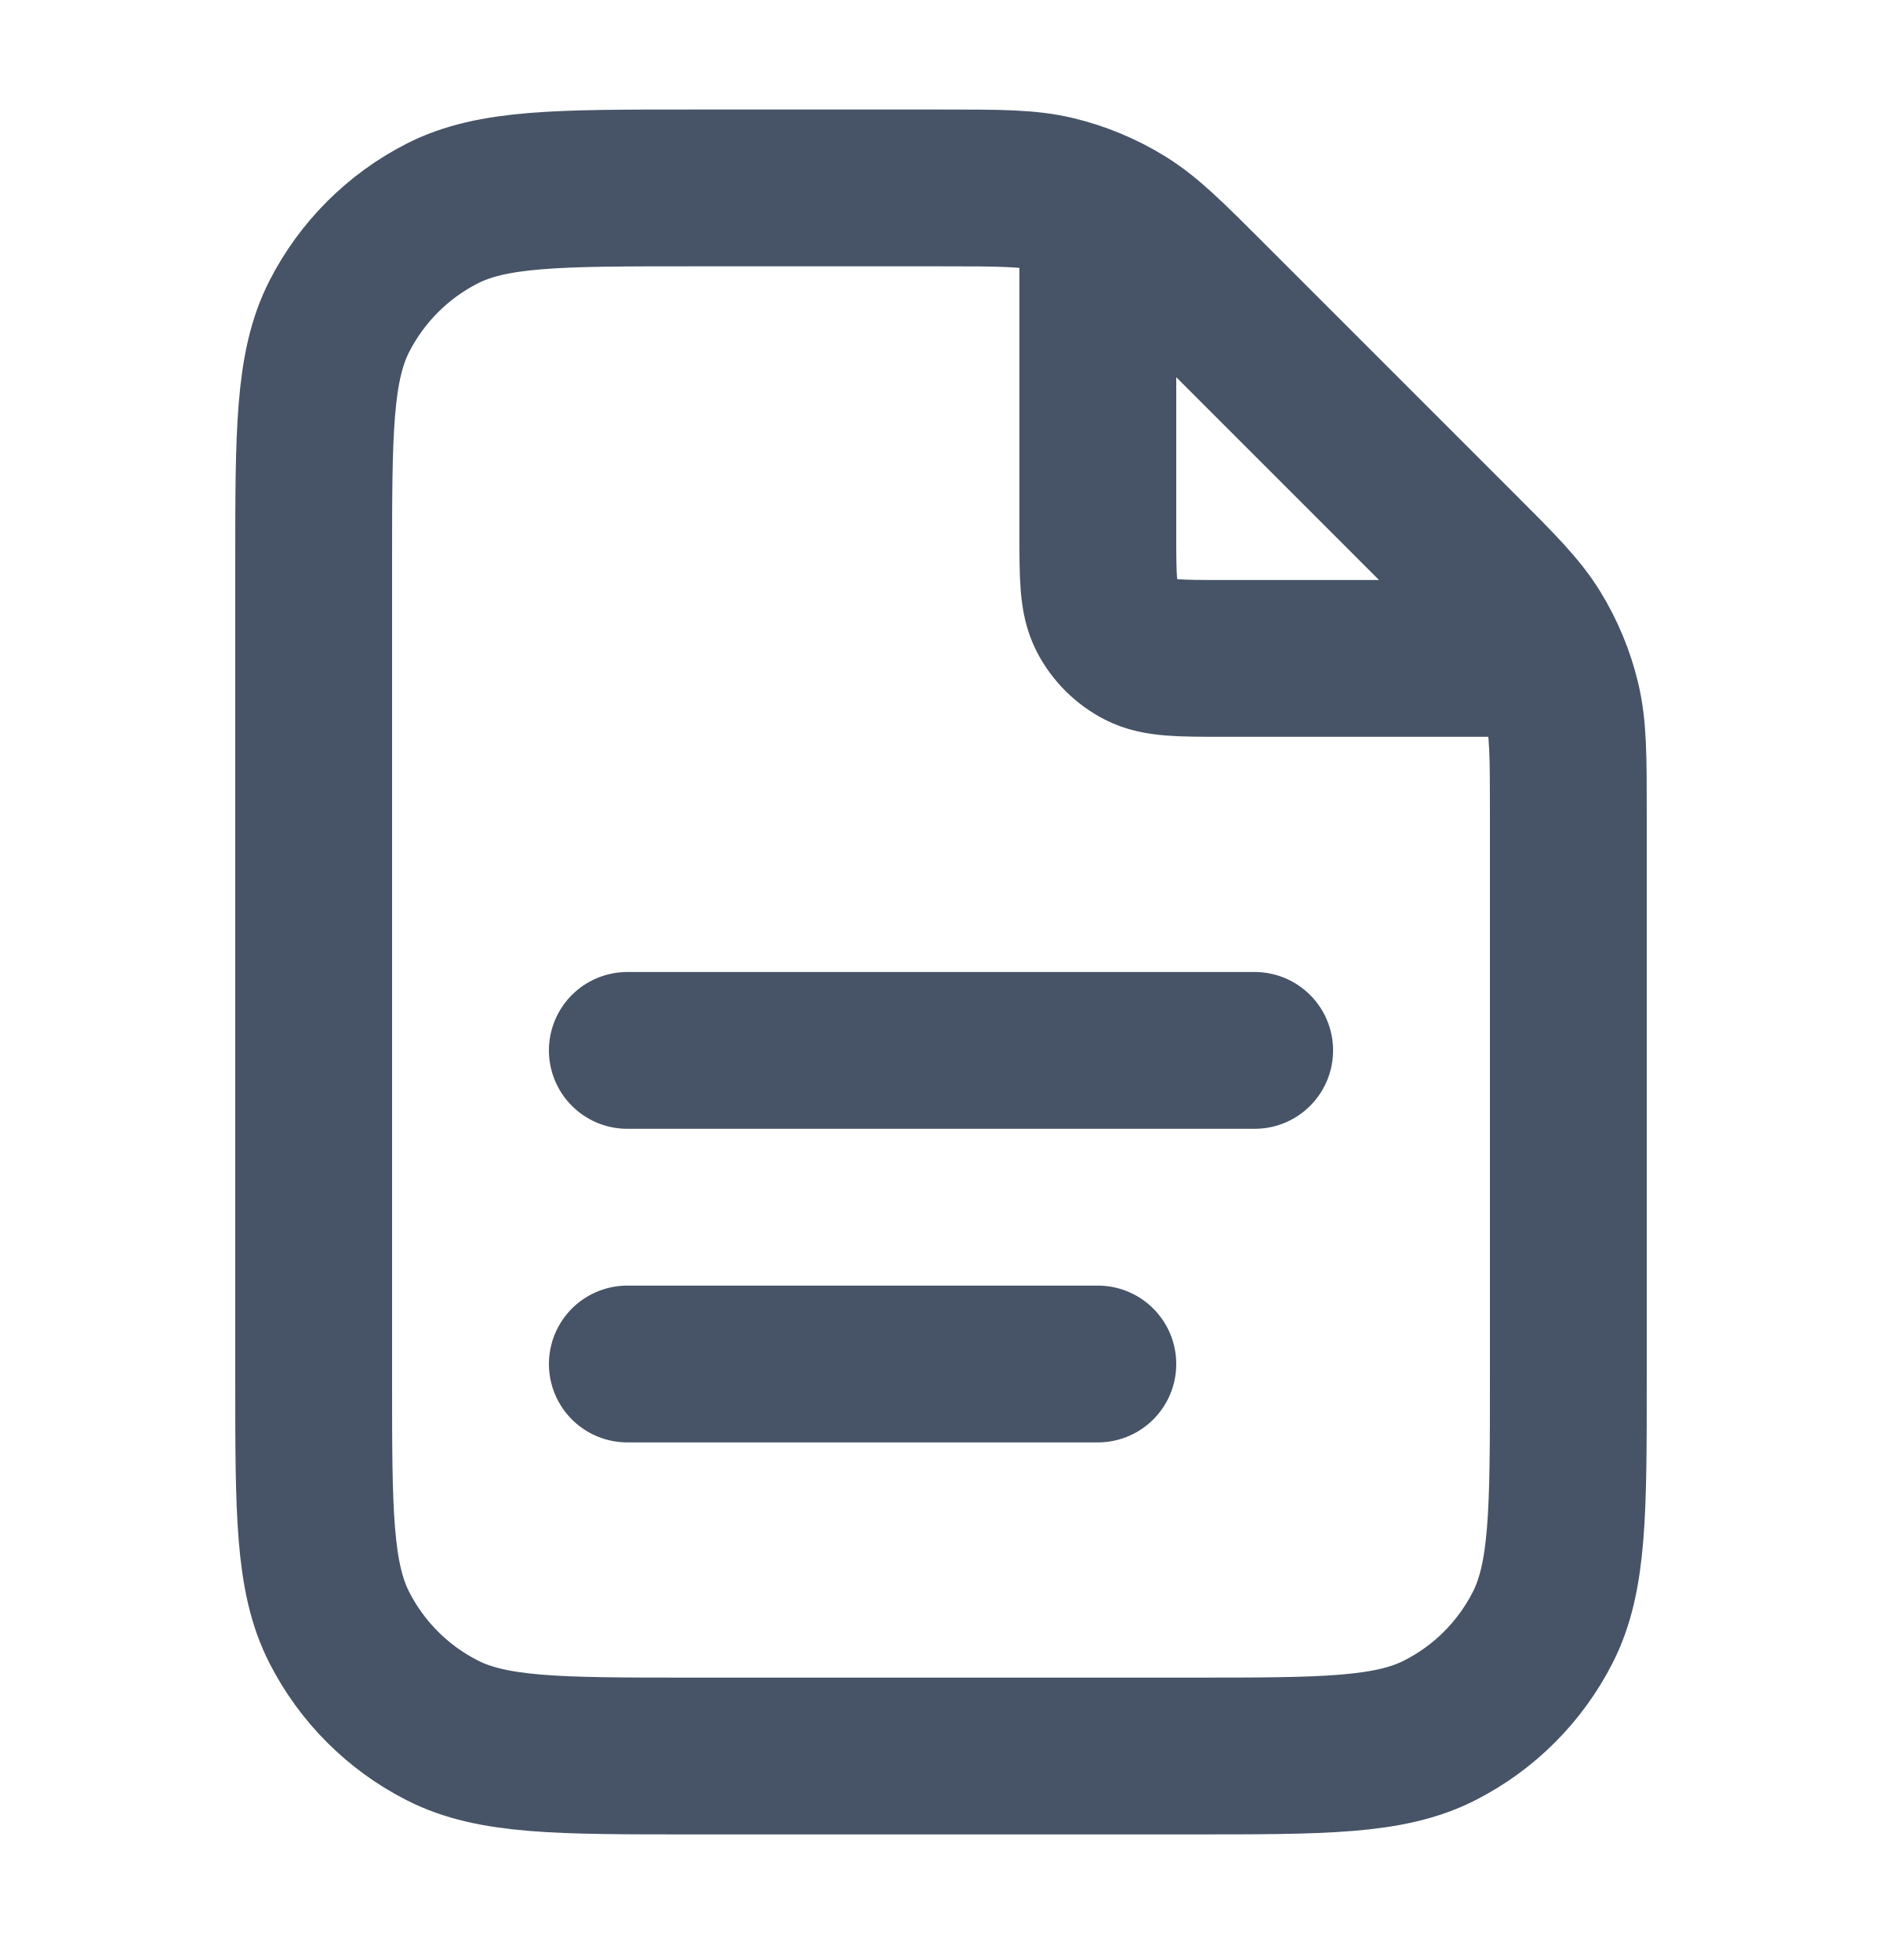
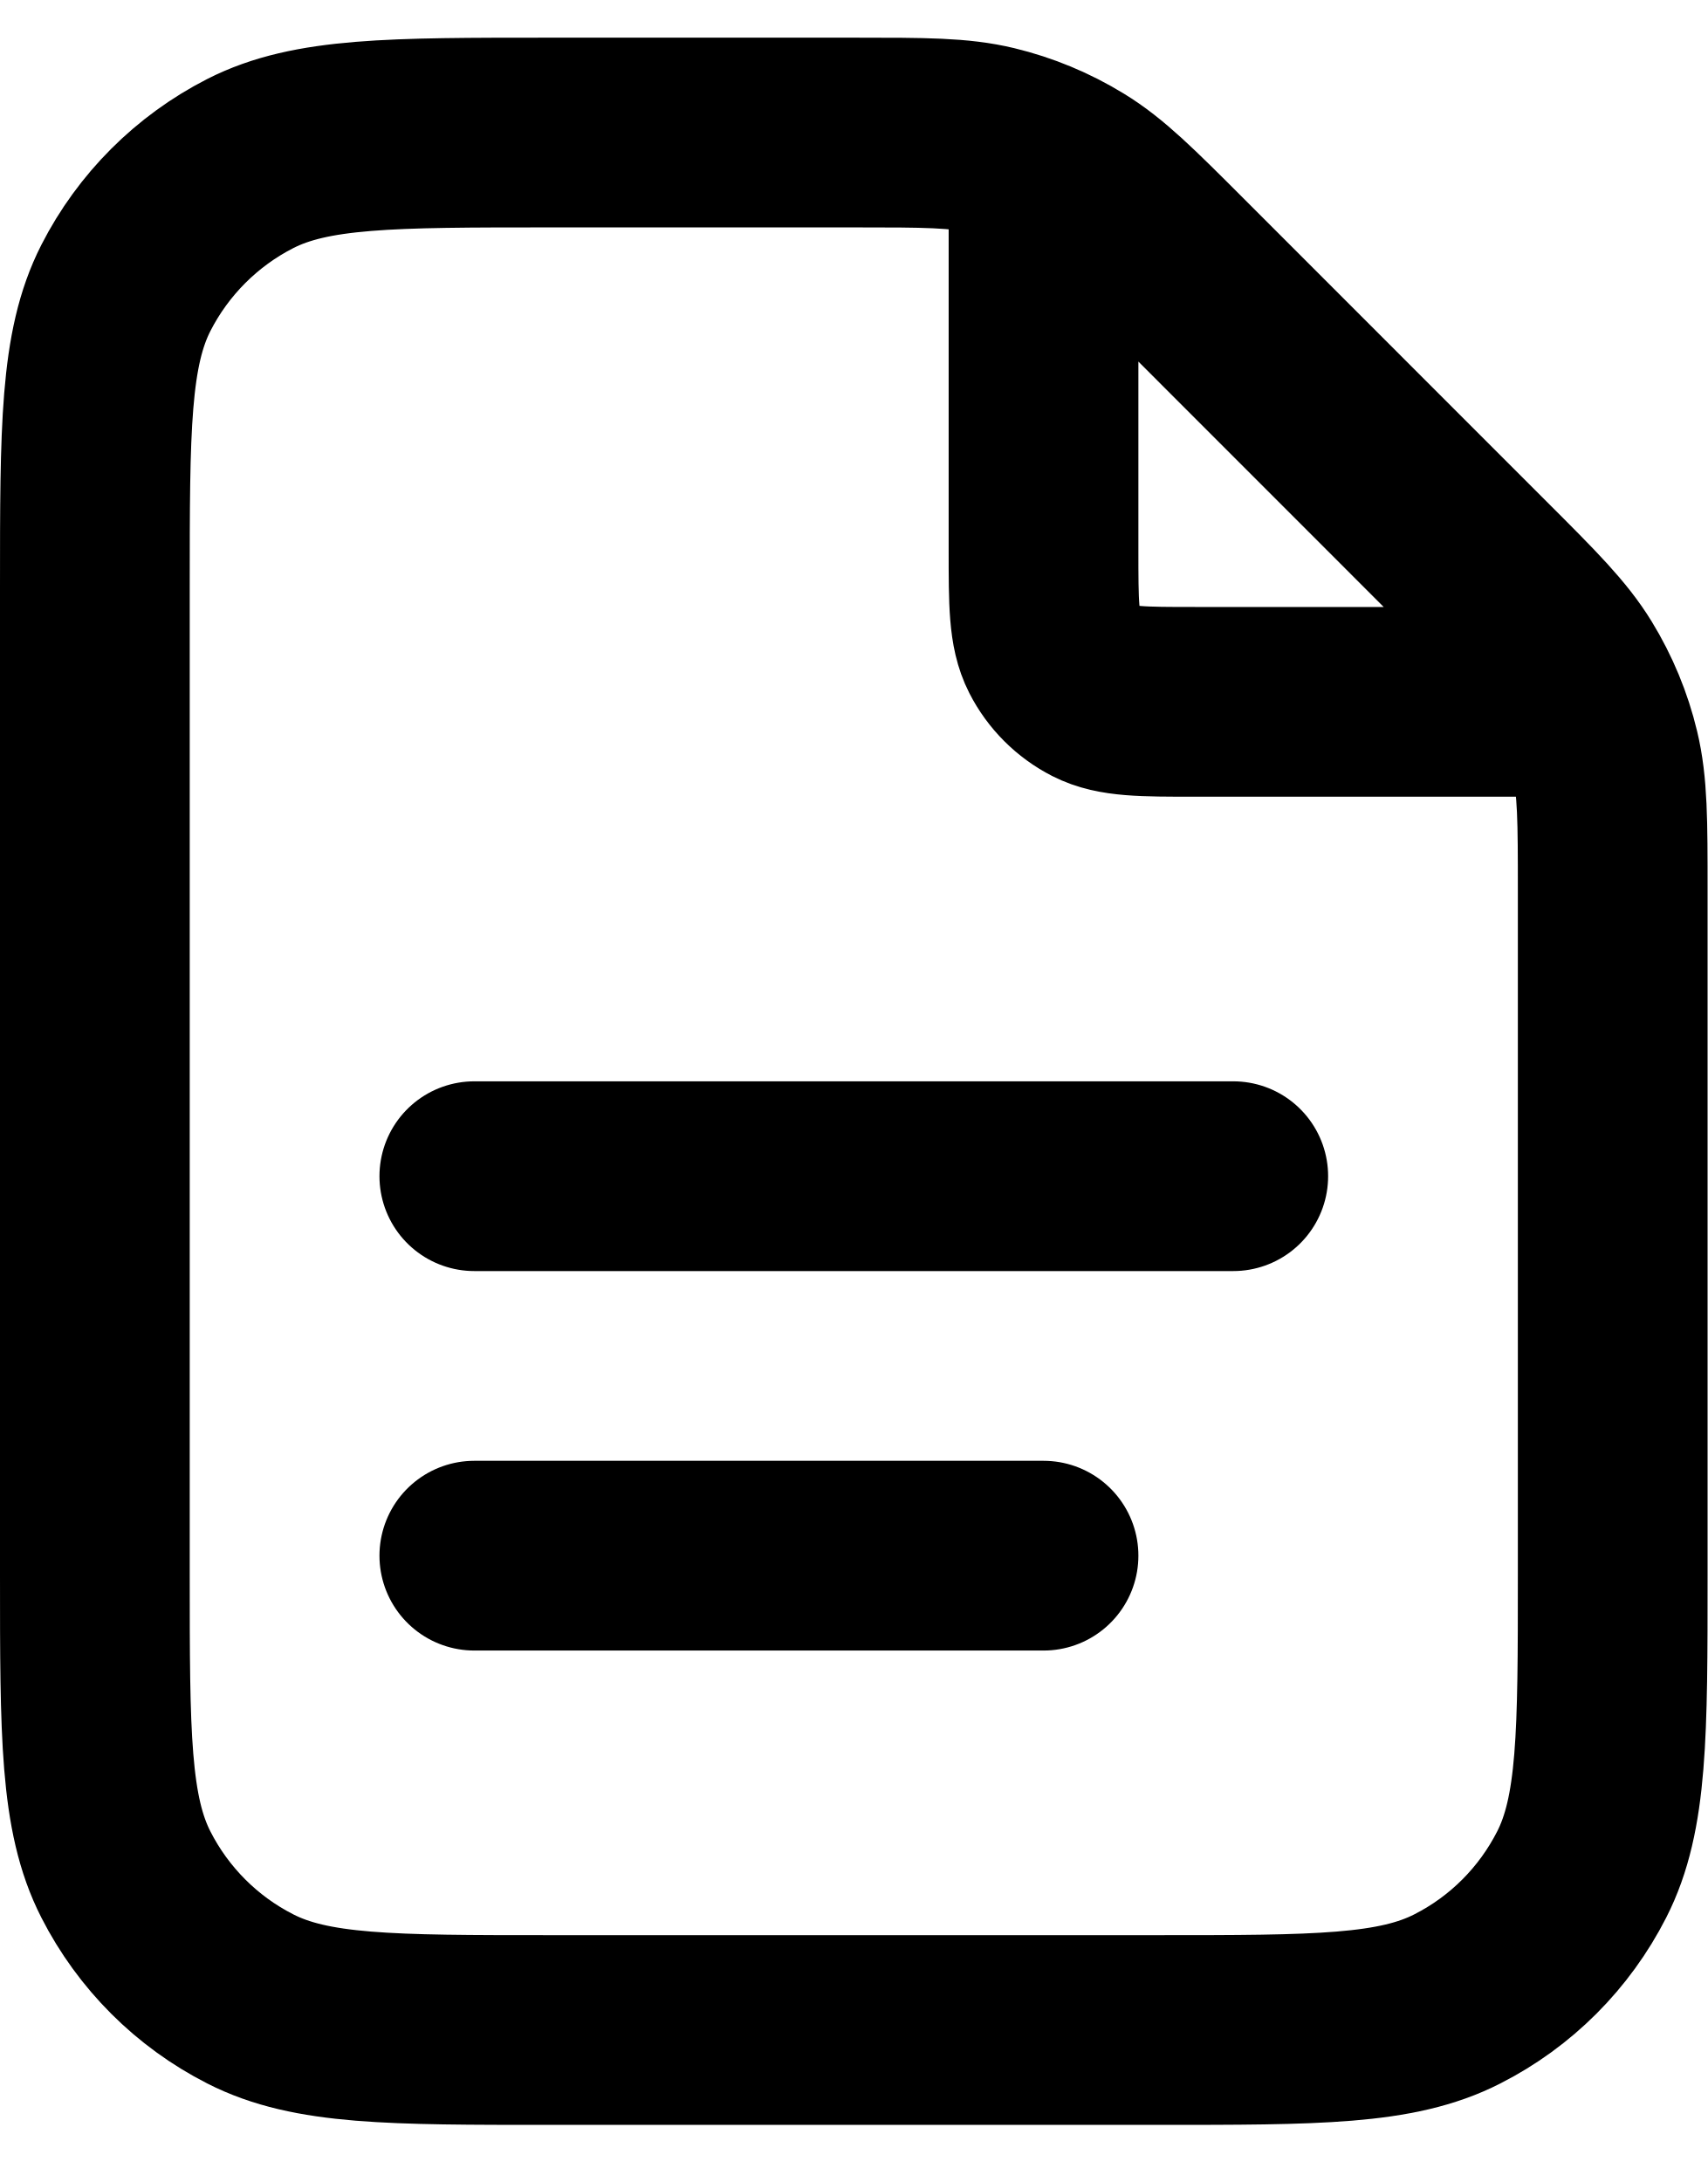
- <svg xmlns="http://www.w3.org/2000/svg" width="24" height="25" viewBox="0 0 24 25" fill="none">
-   <g id="file-05">
-     <path id="Icon" d="M14 2.667V6.798C14 7.358 14 7.638 14.109 7.852C14.205 8.04 14.358 8.193 14.546 8.289C14.76 8.398 15.04 8.398 15.6 8.398H19.73M14 17.398H8M16 13.398H8M20 10.386V17.598C20 19.278 20 20.118 19.673 20.759C19.385 21.324 18.927 21.783 18.362 22.07C17.72 22.398 16.88 22.398 15.2 22.398H8.8C7.12 22.398 6.28 22.398 5.638 22.07C5.074 21.783 4.615 21.324 4.327 20.759C4 20.118 4 19.278 4 17.598V7.197C4 5.517 4 4.677 4.327 4.035C4.615 3.471 5.074 3.012 5.638 2.724C6.28 2.397 7.12 2.397 8.8 2.397H12.012C12.745 2.397 13.112 2.397 13.458 2.48C13.764 2.554 14.056 2.675 14.325 2.84C14.628 3.025 14.887 3.284 15.406 3.803L18.594 6.992C19.113 7.51 19.372 7.77 19.558 8.073C19.722 8.341 19.844 8.634 19.917 8.94C20 9.285 20 9.652 20 10.386Z" stroke="#475467" stroke-width="2" stroke-linecap="round" stroke-linejoin="round" />
-   </g>
+ <svg xmlns="http://www.w3.org/2000/svg" width="18" height="23" viewBox="0 0 18 23" fill="none">
+   <path d="M11 1.667V5.798C11 6.358 11 6.638 11.109 6.852C11.205 7.04 11.358 7.193 11.546 7.289C11.76 7.398 12.04 7.398 12.6 7.398H16.73M11 16.398H5M13 12.398H5M17 9.386V16.598C17 18.278 17 19.118 16.673 19.759C16.385 20.324 15.927 20.783 15.362 21.07C14.72 21.398 13.88 21.398 12.2 21.398H5.8C4.12 21.398 3.28 21.398 2.638 21.07C2.074 20.783 1.615 20.324 1.327 19.759C1 19.118 1 18.278 1 16.598V6.197C1 4.517 1 3.677 1.327 3.035C1.615 2.471 2.074 2.012 2.638 1.724C3.28 1.397 4.12 1.397 5.8 1.397H9.012C9.746 1.397 10.112 1.397 10.458 1.48C10.764 1.554 11.056 1.675 11.325 1.84C11.628 2.025 11.887 2.284 12.406 2.803L15.594 5.992C16.113 6.51 16.372 6.77 16.558 7.073C16.722 7.341 16.844 7.634 16.917 7.94C17 8.285 17 8.652 17 9.386Z" stroke="black" stroke-width="2" stroke-linecap="round" stroke-linejoin="round" />
</svg>
